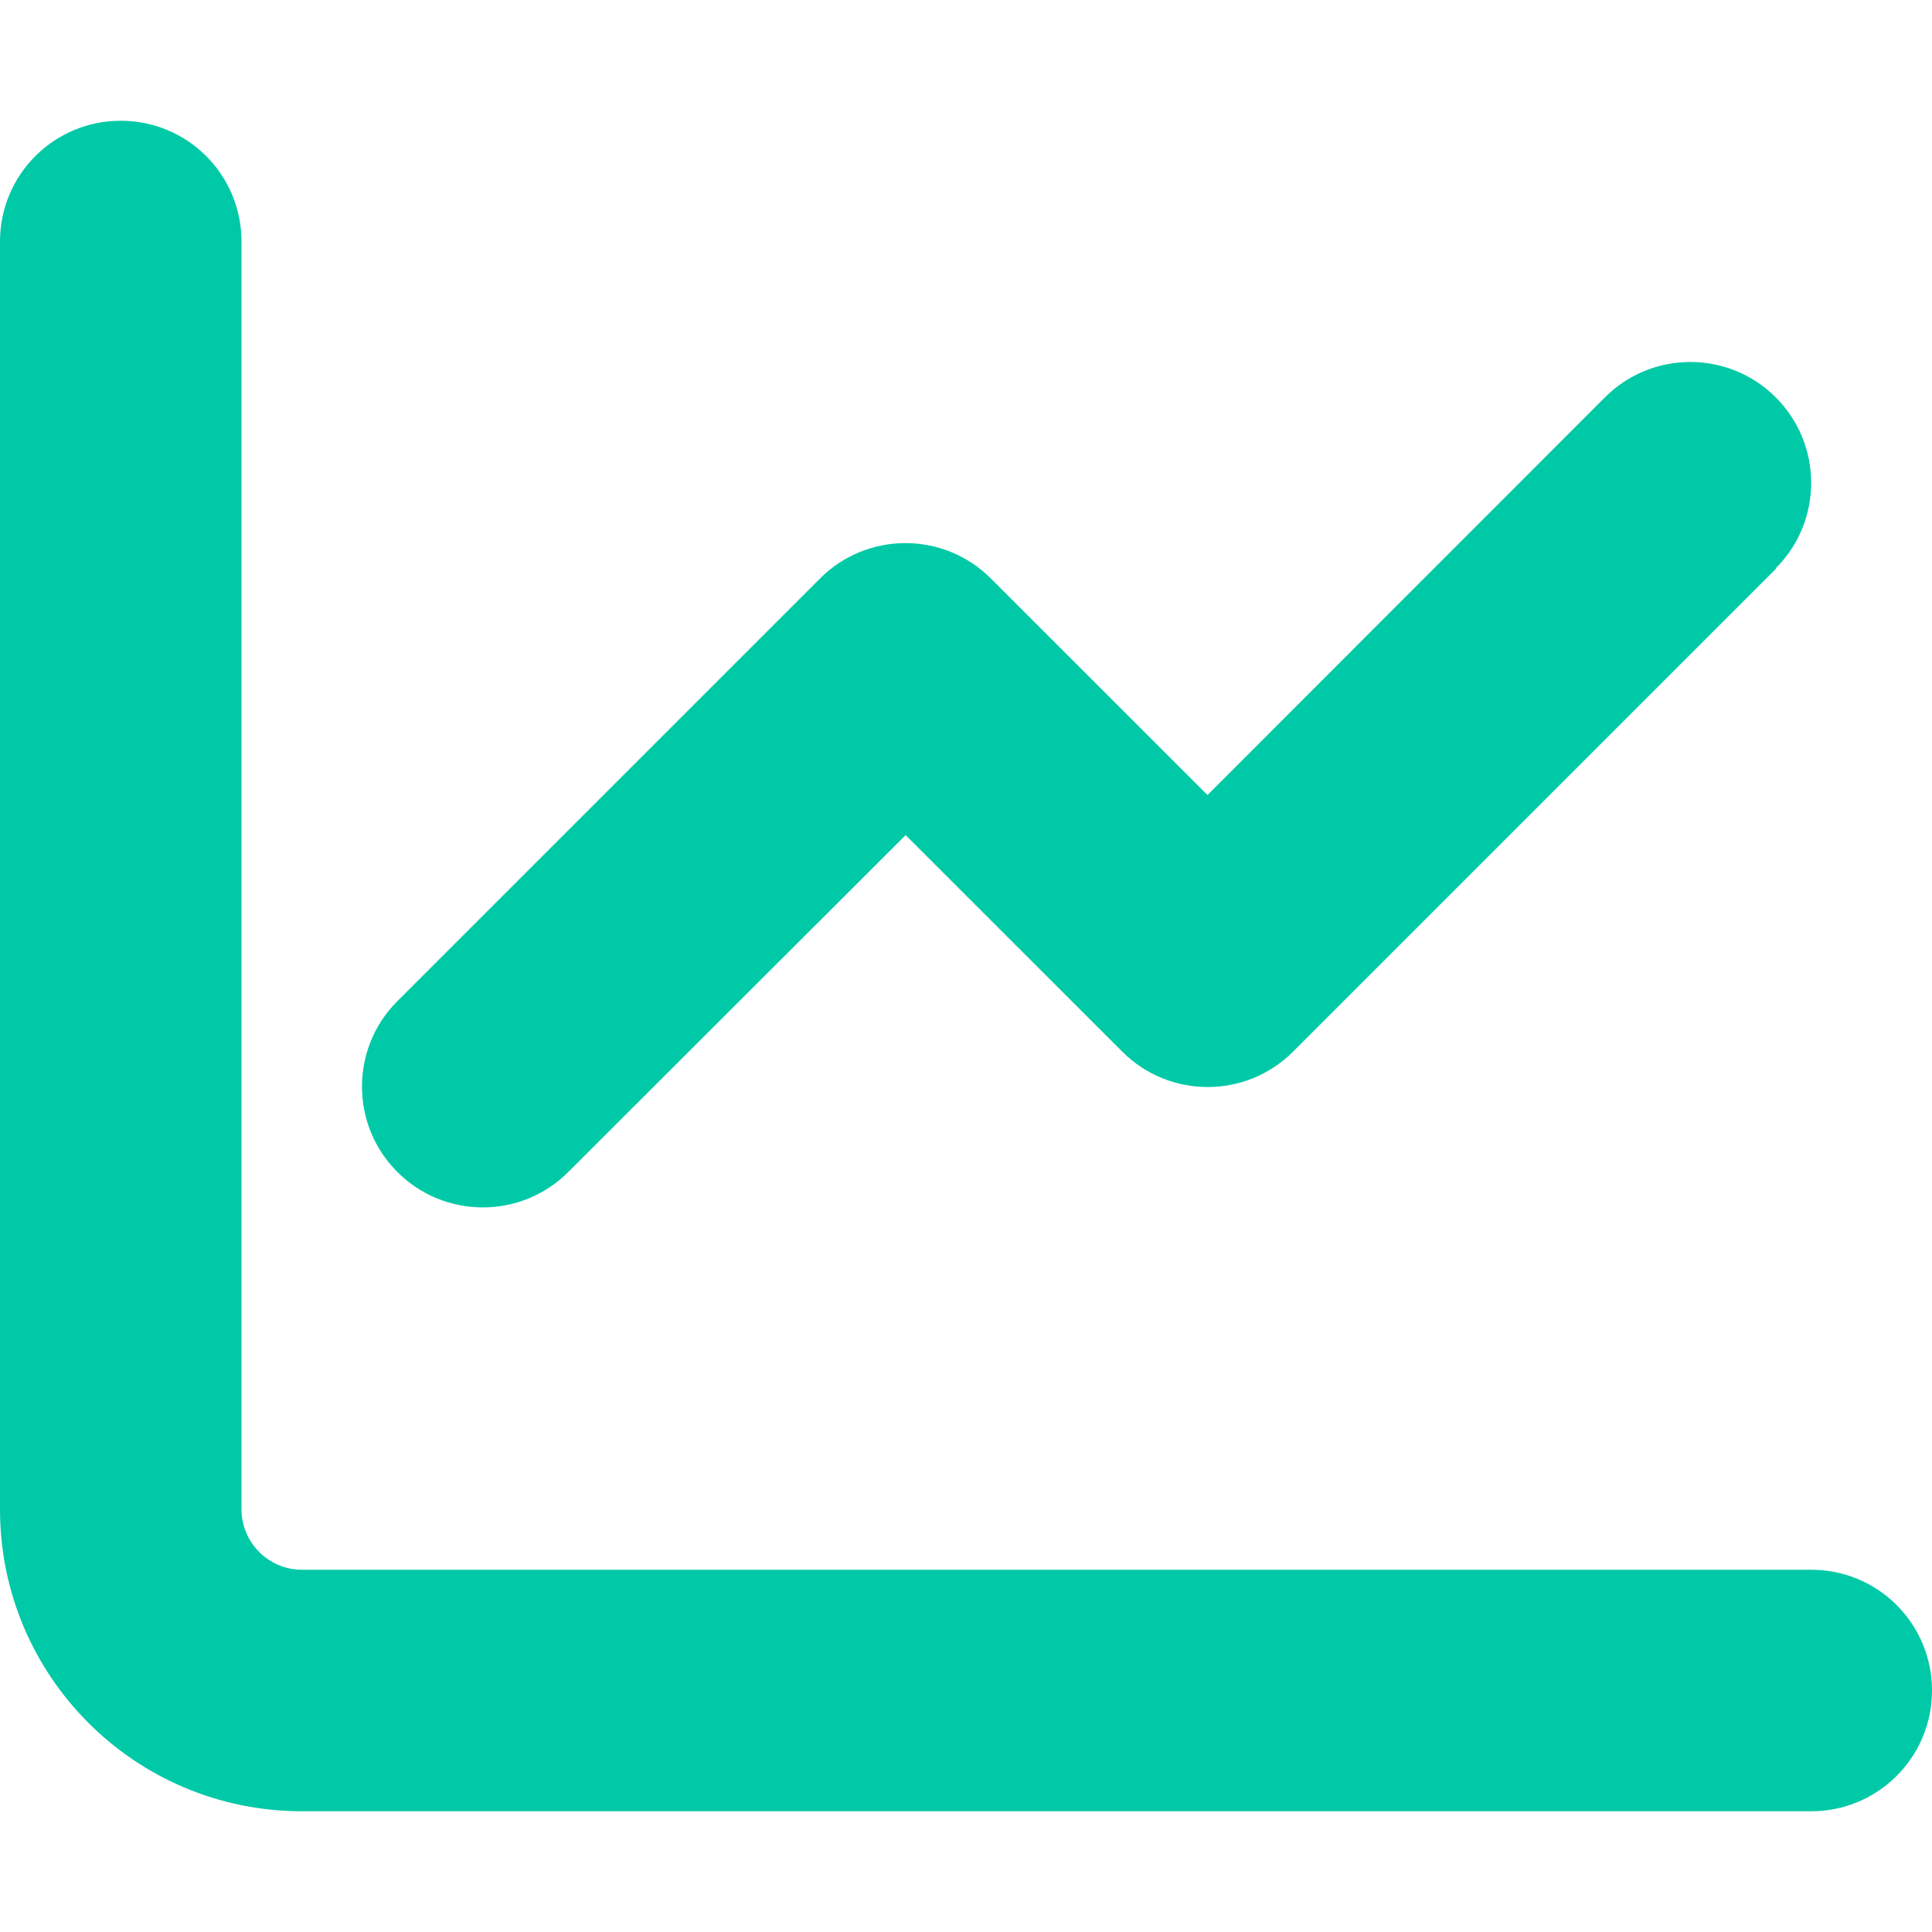
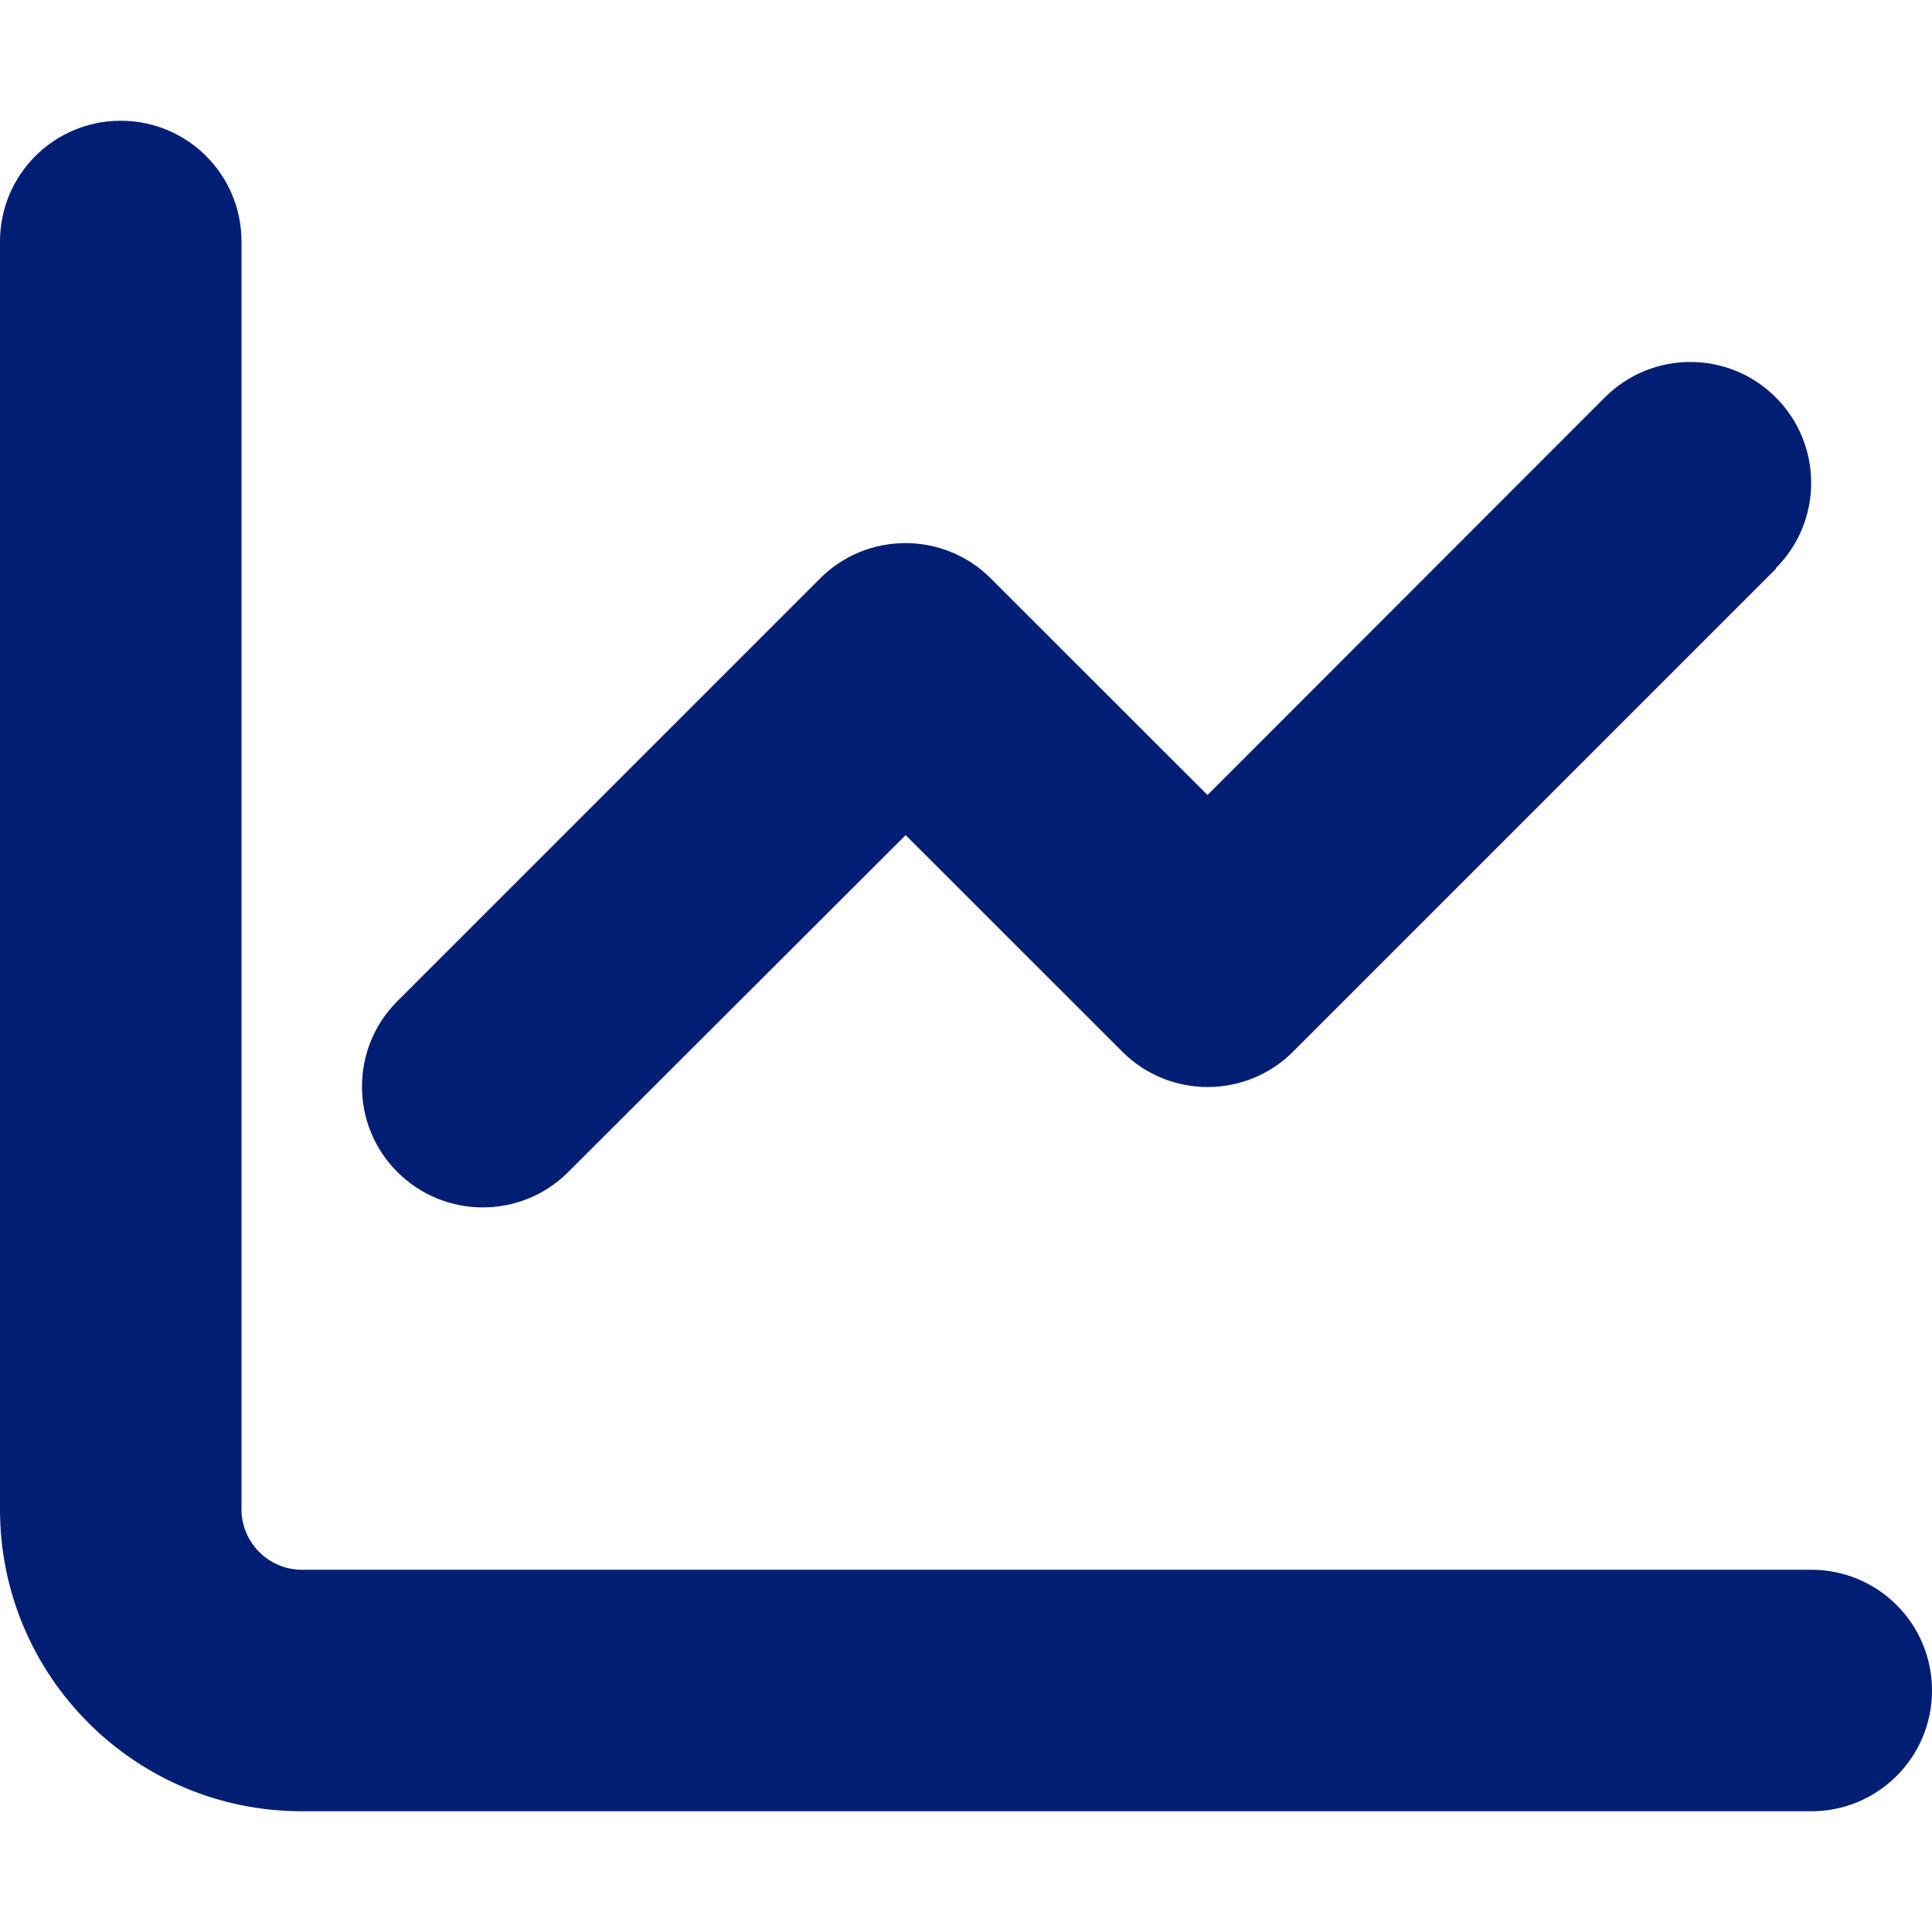
<svg xmlns="http://www.w3.org/2000/svg" preserveAspectRatio="none" overflow="visible" style="display: block;" width="16" height="16" viewBox="0 0 16 16" fill="none">
  <g id="Img">
-     <path id="Vector" d="M2 2C2 1.447 1.553 1 1 1C0.447 1 0 1.447 0 2V12.5C0 13.881 1.119 15 2.5 15H15C15.553 15 16 14.553 16 14C16 13.447 15.553 13 15 13H2.5C2.225 13 2 12.775 2 12.5V2ZM14.706 4.706C15.097 4.316 15.097 3.681 14.706 3.291C14.316 2.9 13.681 2.9 13.291 3.291L10 6.584L8.206 4.791C7.816 4.4 7.181 4.4 6.791 4.791L3.291 8.291C2.9 8.681 2.9 9.316 3.291 9.706C3.681 10.097 4.316 10.097 4.706 9.706L7.5 6.916L9.294 8.709C9.684 9.1 10.319 9.1 10.709 8.709L14.709 4.709L14.706 4.706Z" fill="#00C9A7" />
+     <path id="Vector" d="M2 2C2 1.447 1.553 1 1 1C0.447 1 0 1.447 0 2V12.5C0 13.881 1.119 15 2.5 15H15C15.553 15 16 14.553 16 14C16 13.447 15.553 13 15 13H2.5C2.225 13 2 12.775 2 12.5V2ZM14.706 4.706C15.097 4.316 15.097 3.681 14.706 3.291C14.316 2.9 13.681 2.9 13.291 3.291L10 6.584L8.206 4.791C7.816 4.4 7.181 4.4 6.791 4.791L3.291 8.291C2.9 8.681 2.9 9.316 3.291 9.706C3.681 10.097 4.316 10.097 4.706 9.706L7.5 6.916L9.294 8.709C9.684 9.1 10.319 9.1 10.709 8.709L14.709 4.709L14.706 4.706Z" fill="#001E74" />
  </g>
</svg>
